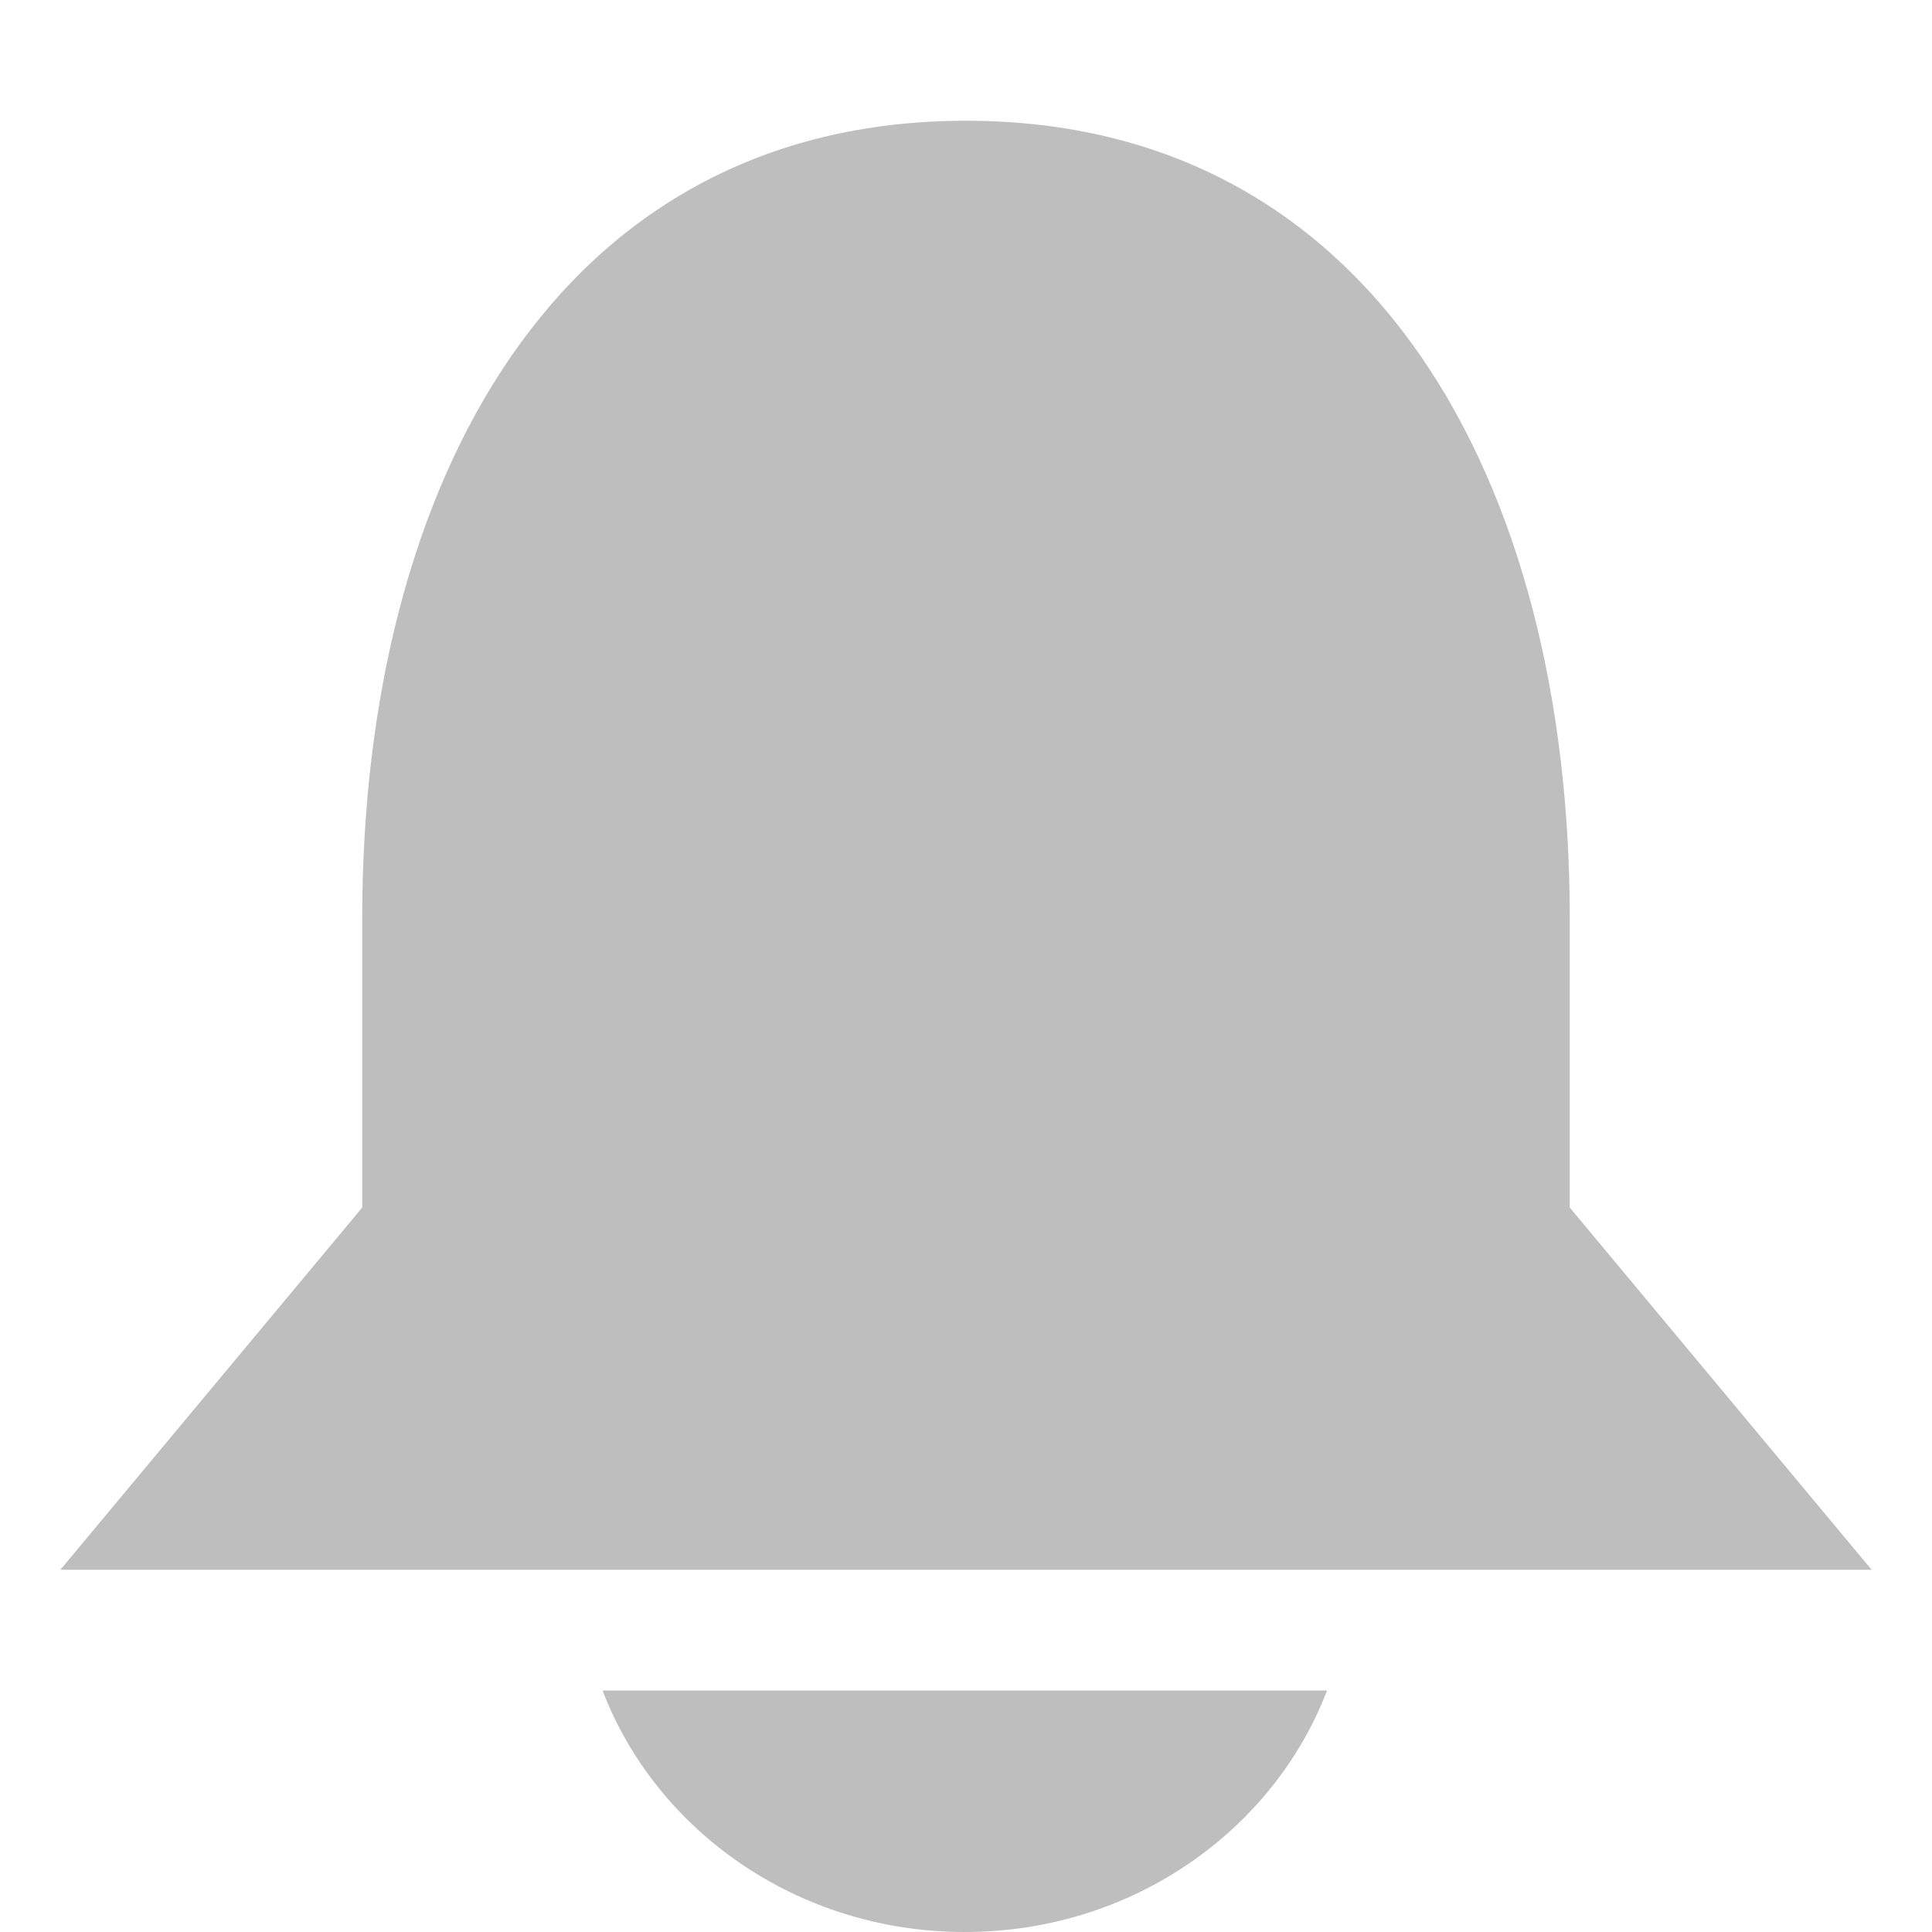
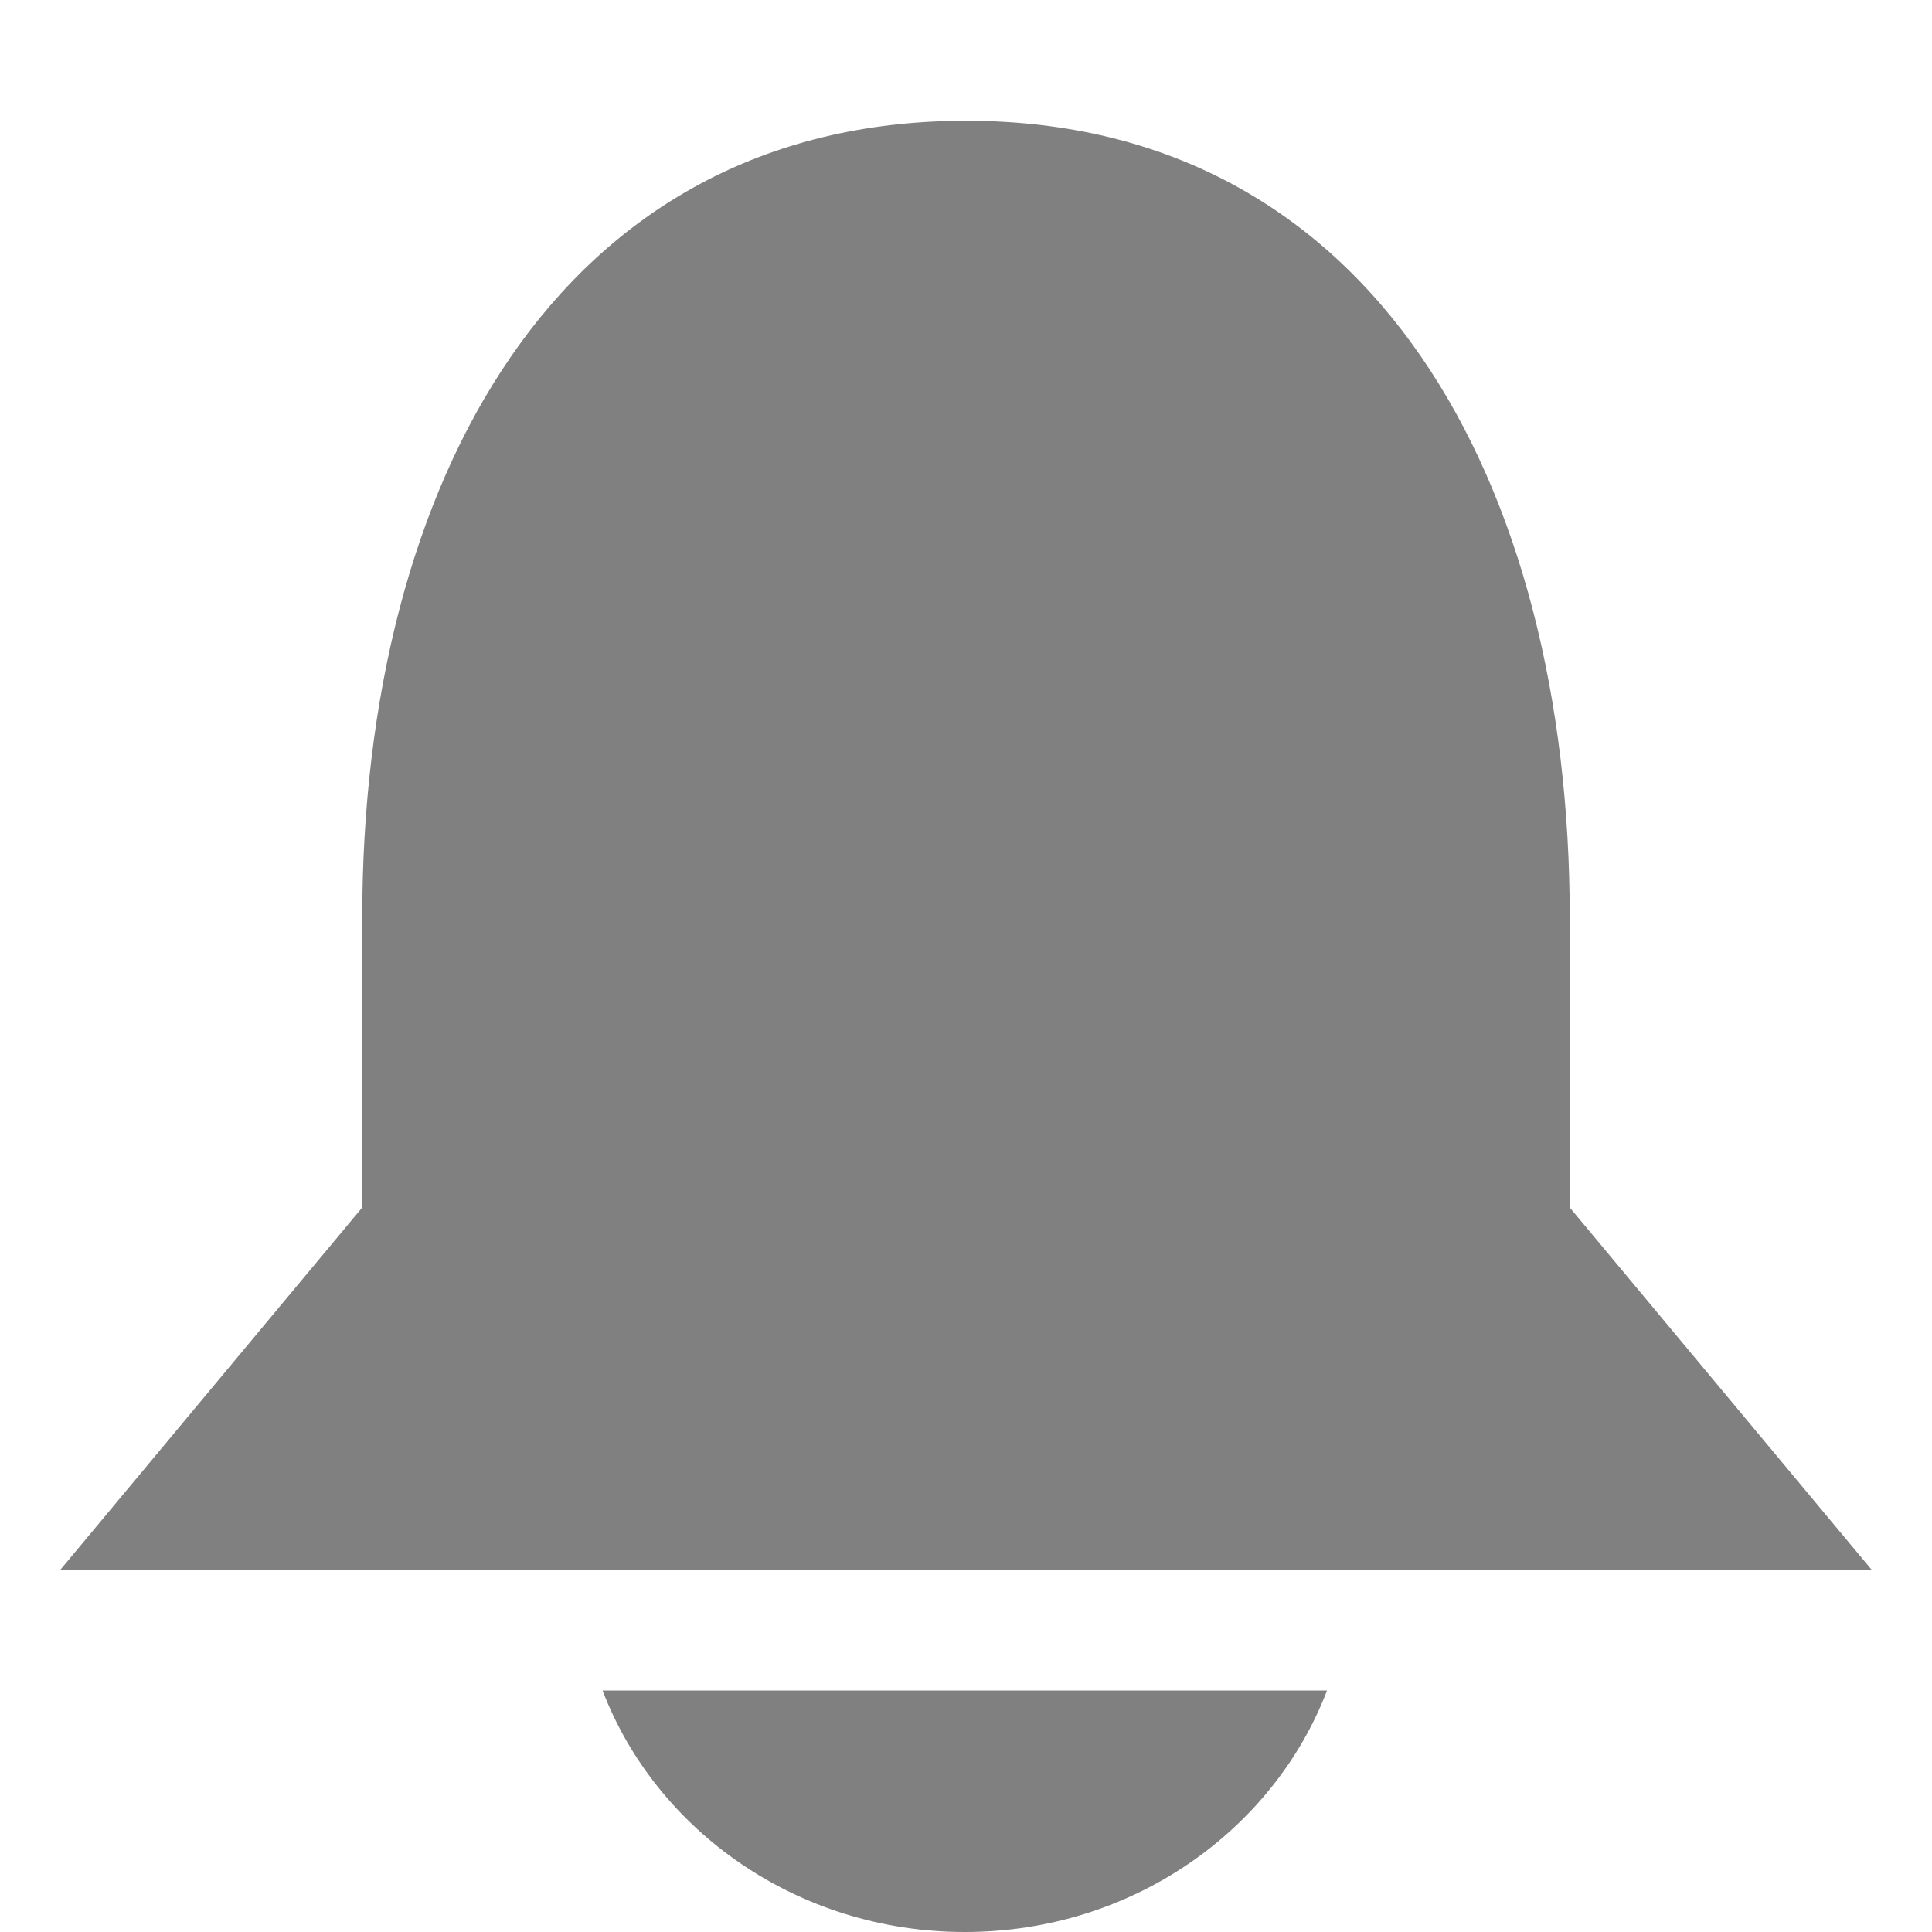
- <svg xmlns="http://www.w3.org/2000/svg" viewBox="0 0 16 16" style="enable-background:new">
-   <path d="m 8 1 c -3.377 0 -5 3 -5 6.6 l 0 2.4 -2.5 3 15 0 -2.5 -3 0 -2.4 c 0 -3.6 -1.623 -6.6 -5 -6.6 m -3.01 13 c 0.443 1.158 1.612 2 3 2 1.388 0 2.557 -0.842 3 -2 z" style="fill:#bebebe;opacity:1;fill-opacity:1" />
+ <svg xmlns="http://www.w3.org/2000/svg" viewBox="0 0 16 16" style="enable-background:new" version="1.1" id="svg4">
+   <defs id="defs8" />
+   <path d="m 8 1 c -3.377 0 -5 3 -5 6.6 l 0 2.4 -2.5 3 15 0 -2.5 -3 0 -2.4 c 0 -3.6 -1.623 -6.6 -5 -6.6 m -3.01 13 c 0.443 1.158 1.612 2 3 2 1.388 0 2.557 -0.842 3 -2 z" style="fill:#808080;opacity:1;fill-opacity:1" id="path2" />
</svg>
